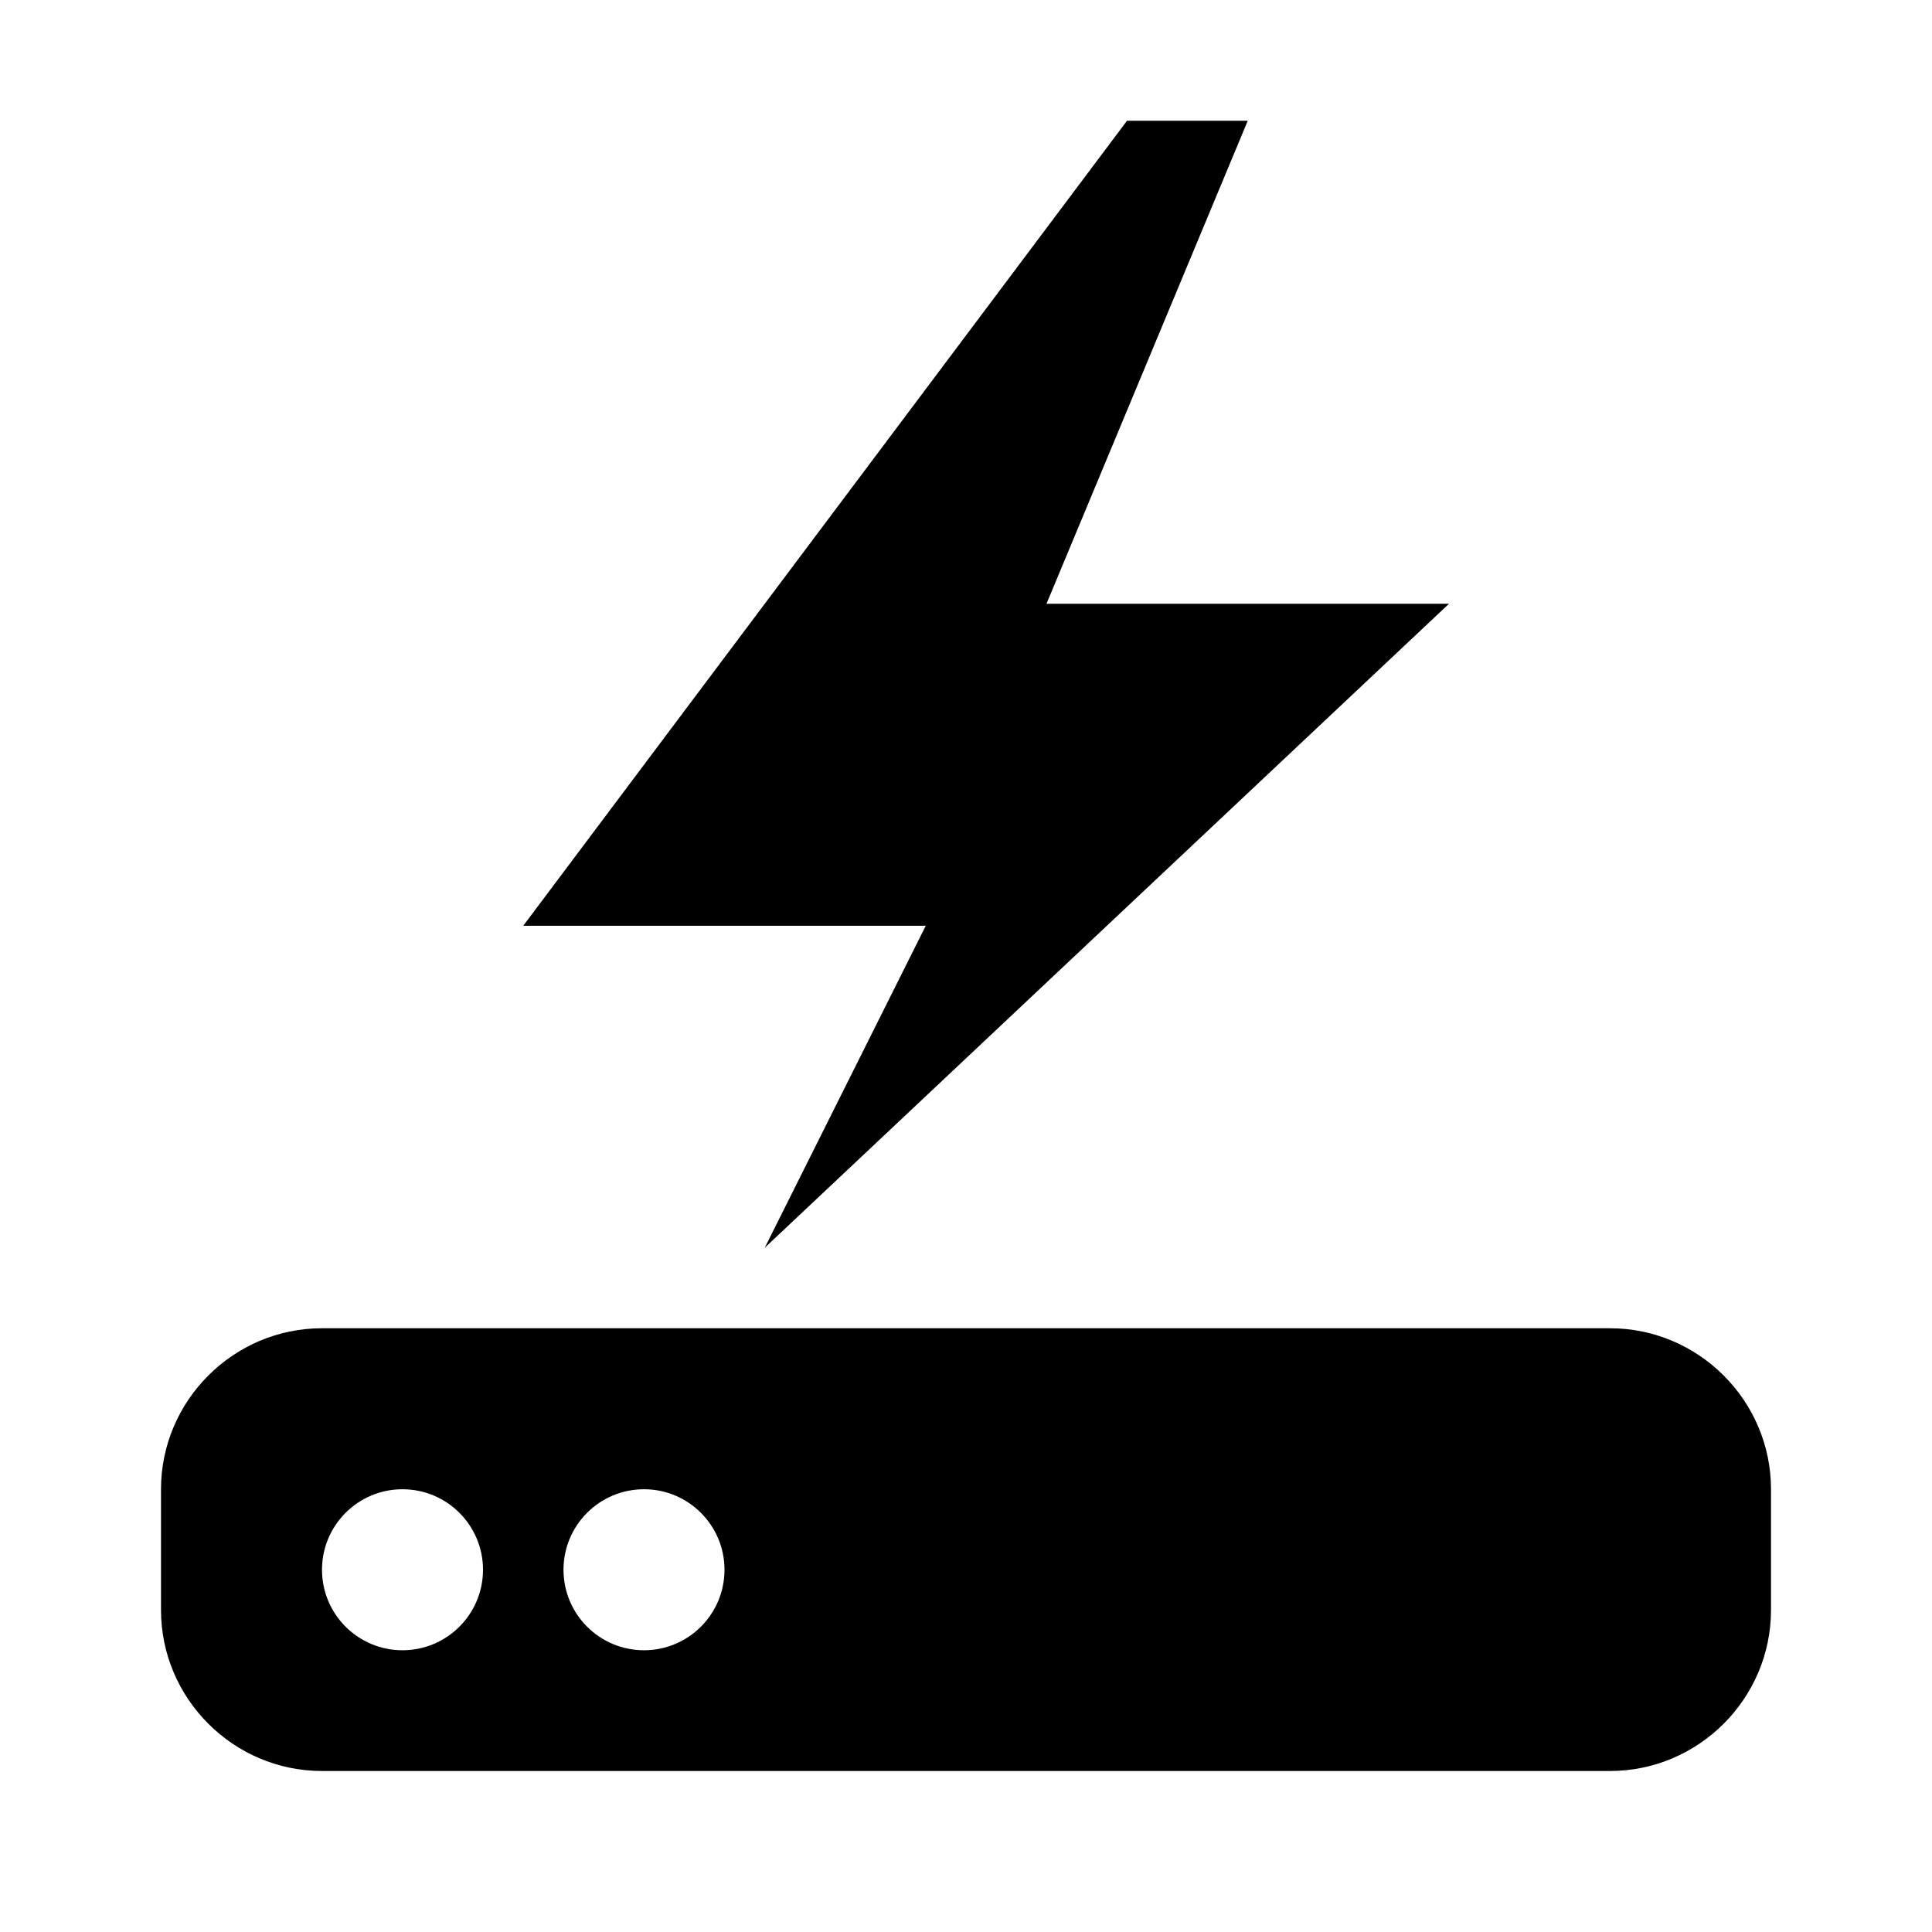
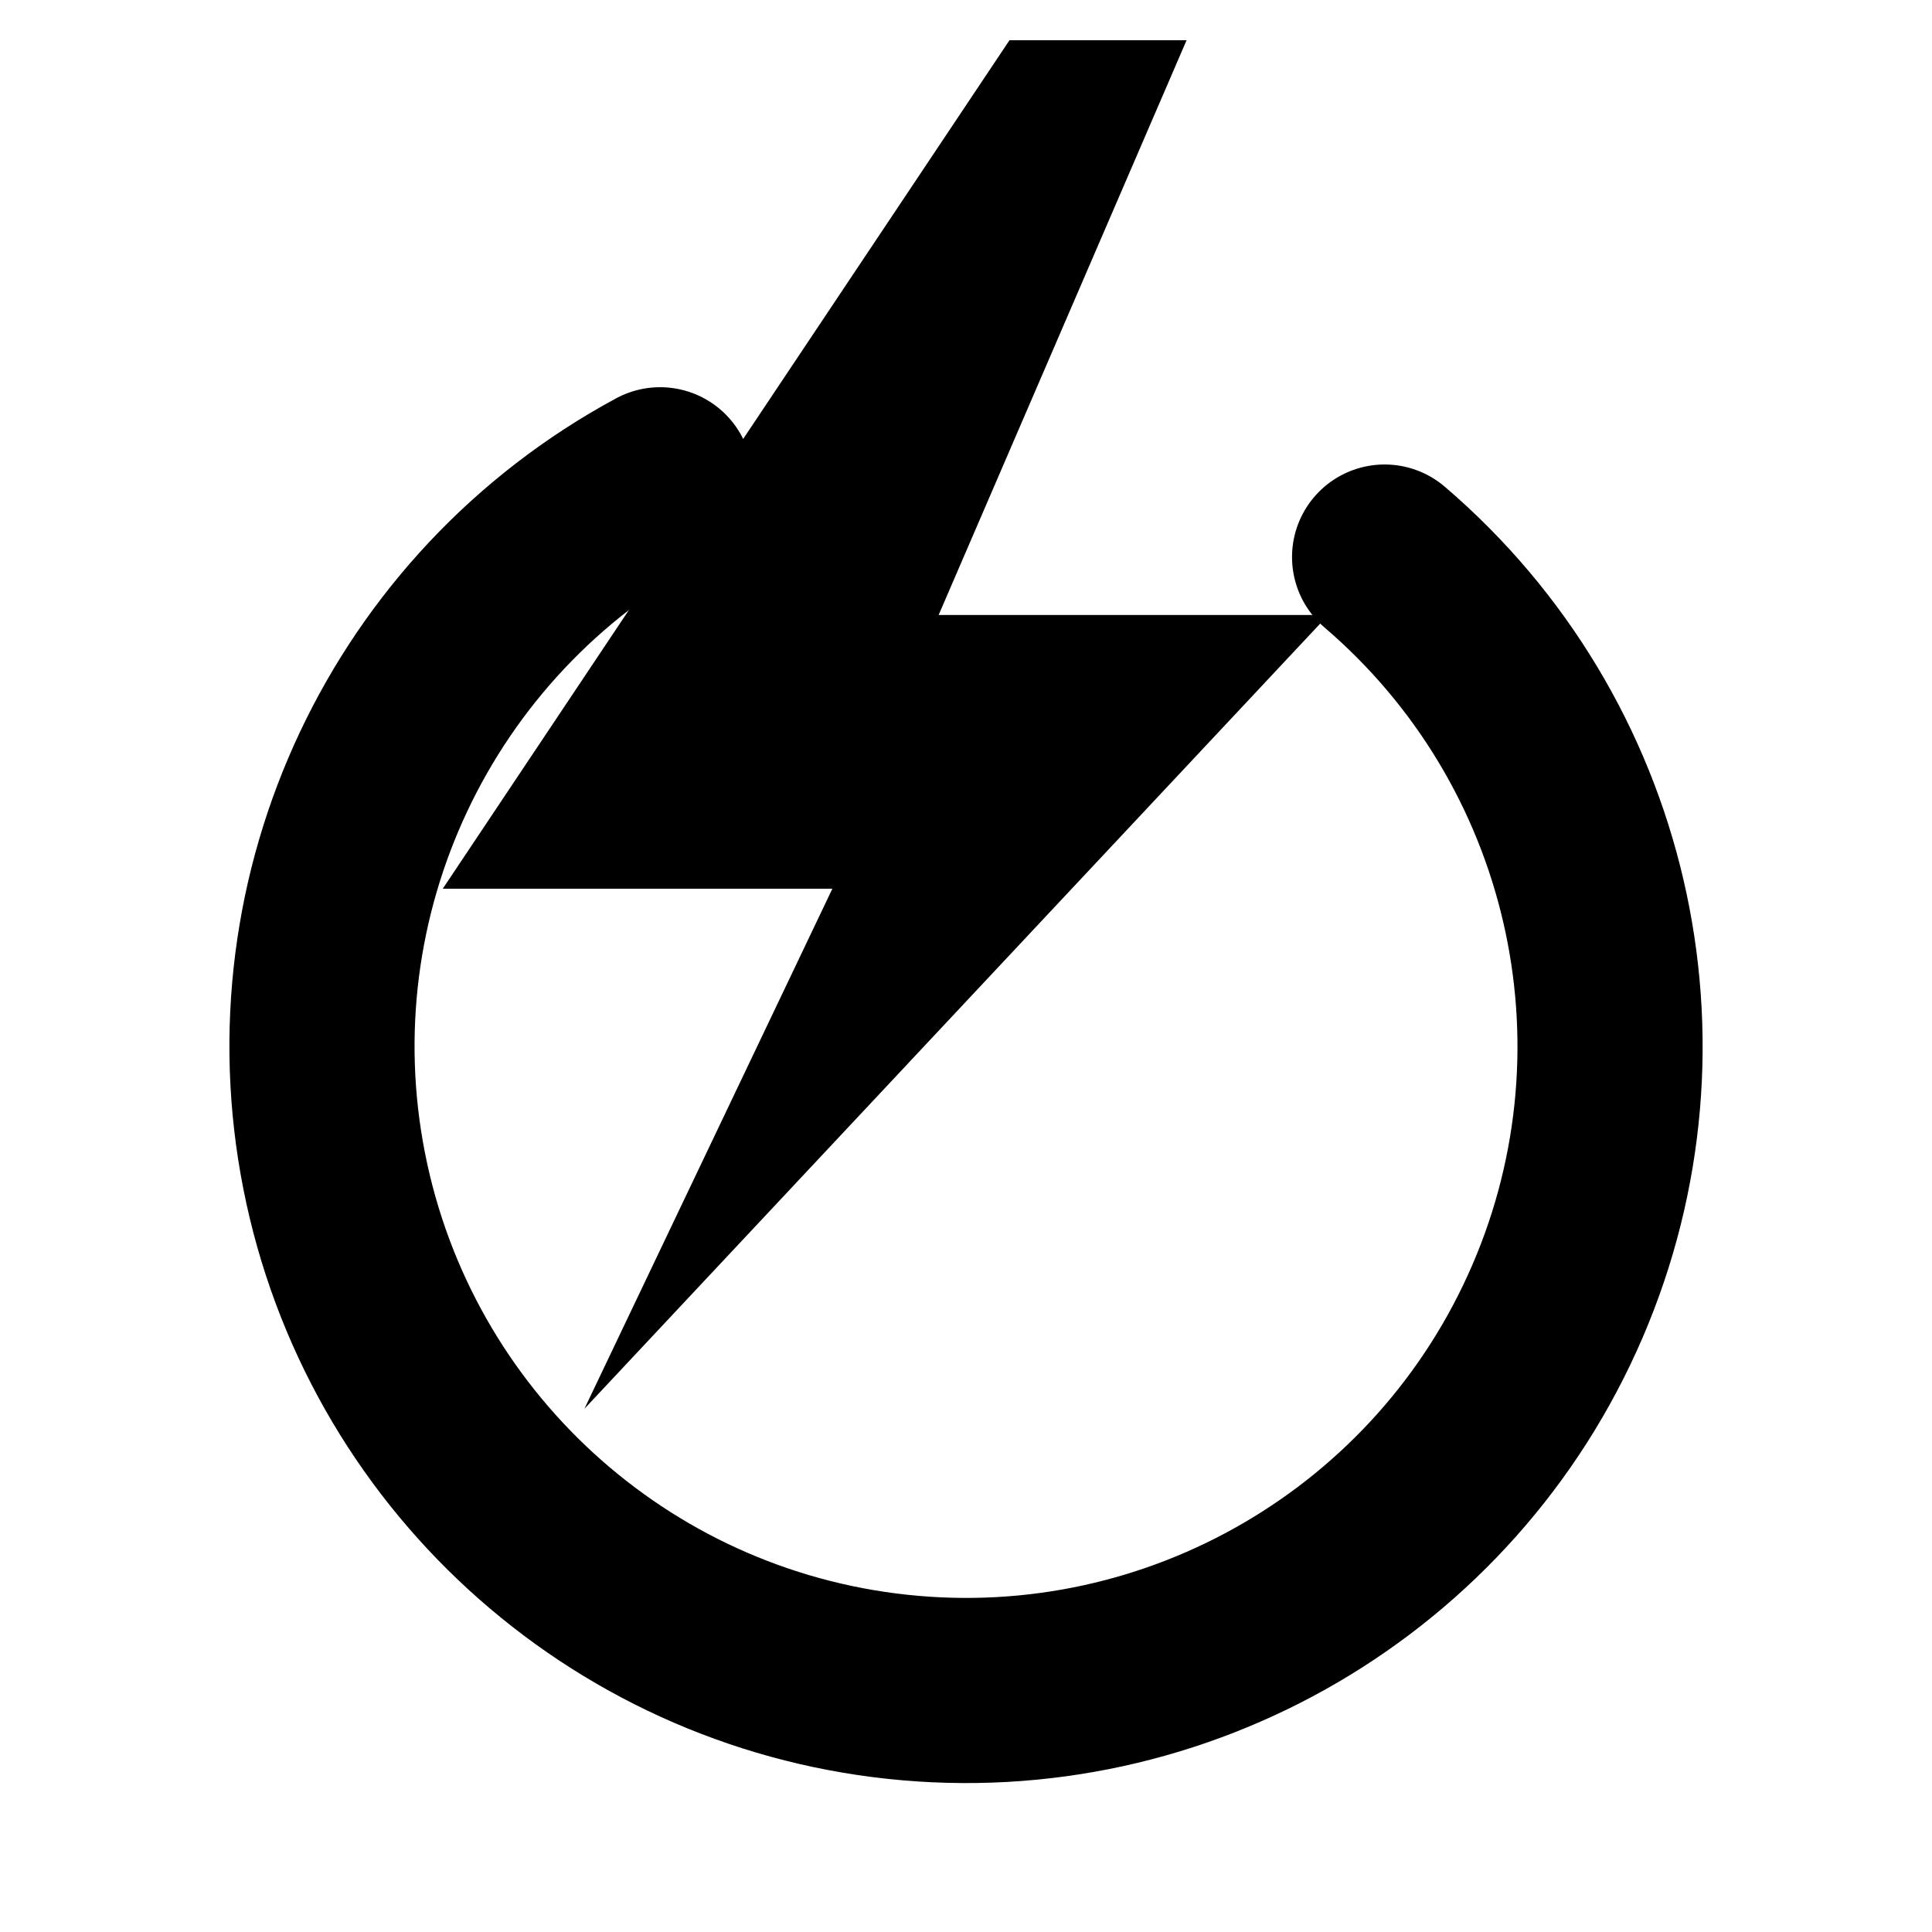
- <svg xmlns="http://www.w3.org/2000/svg" viewBox="0 0 24 24" width="24" height="24" fill="currentColor">
-   <path fill-rule="evenodd" d="M4 16.5C2.9 16.5 2 17.4 2 18.5v1.5C2 21.1 2.9 22 4 22h16c1.1 0 2-.9 2-2v-1.5c0-1.1-.9-2-2-2H4zm1 2a1 1 0 1 0 0 2 1 1 0 0 0 0-2zm3 0a1 1 0 1 0 0 2 1 1 0 0 0 0-2z" />
-   <path d="M14 1.5L6.5 11.5h5l-2 4 8.5-8h-5l2.5-6z" />
+ <svg xmlns="http://www.w3.org/2000/svg" viewBox="0 0 24 24" width="24" height="24" fill="none" stroke="currentColor" stroke-linecap="round" stroke-linejoin="round">
+   <path d="M17.2 6.92A8 8 0 1 1 8.2 5.96" stroke-width="2.3" />
+   <path fill="currentColor" stroke="none" d="M12.54 0.5L5.5 11.04h4.84L7.26 17.5 16.5 7.64h-4.84l3.08-7.14z" />
</svg>
